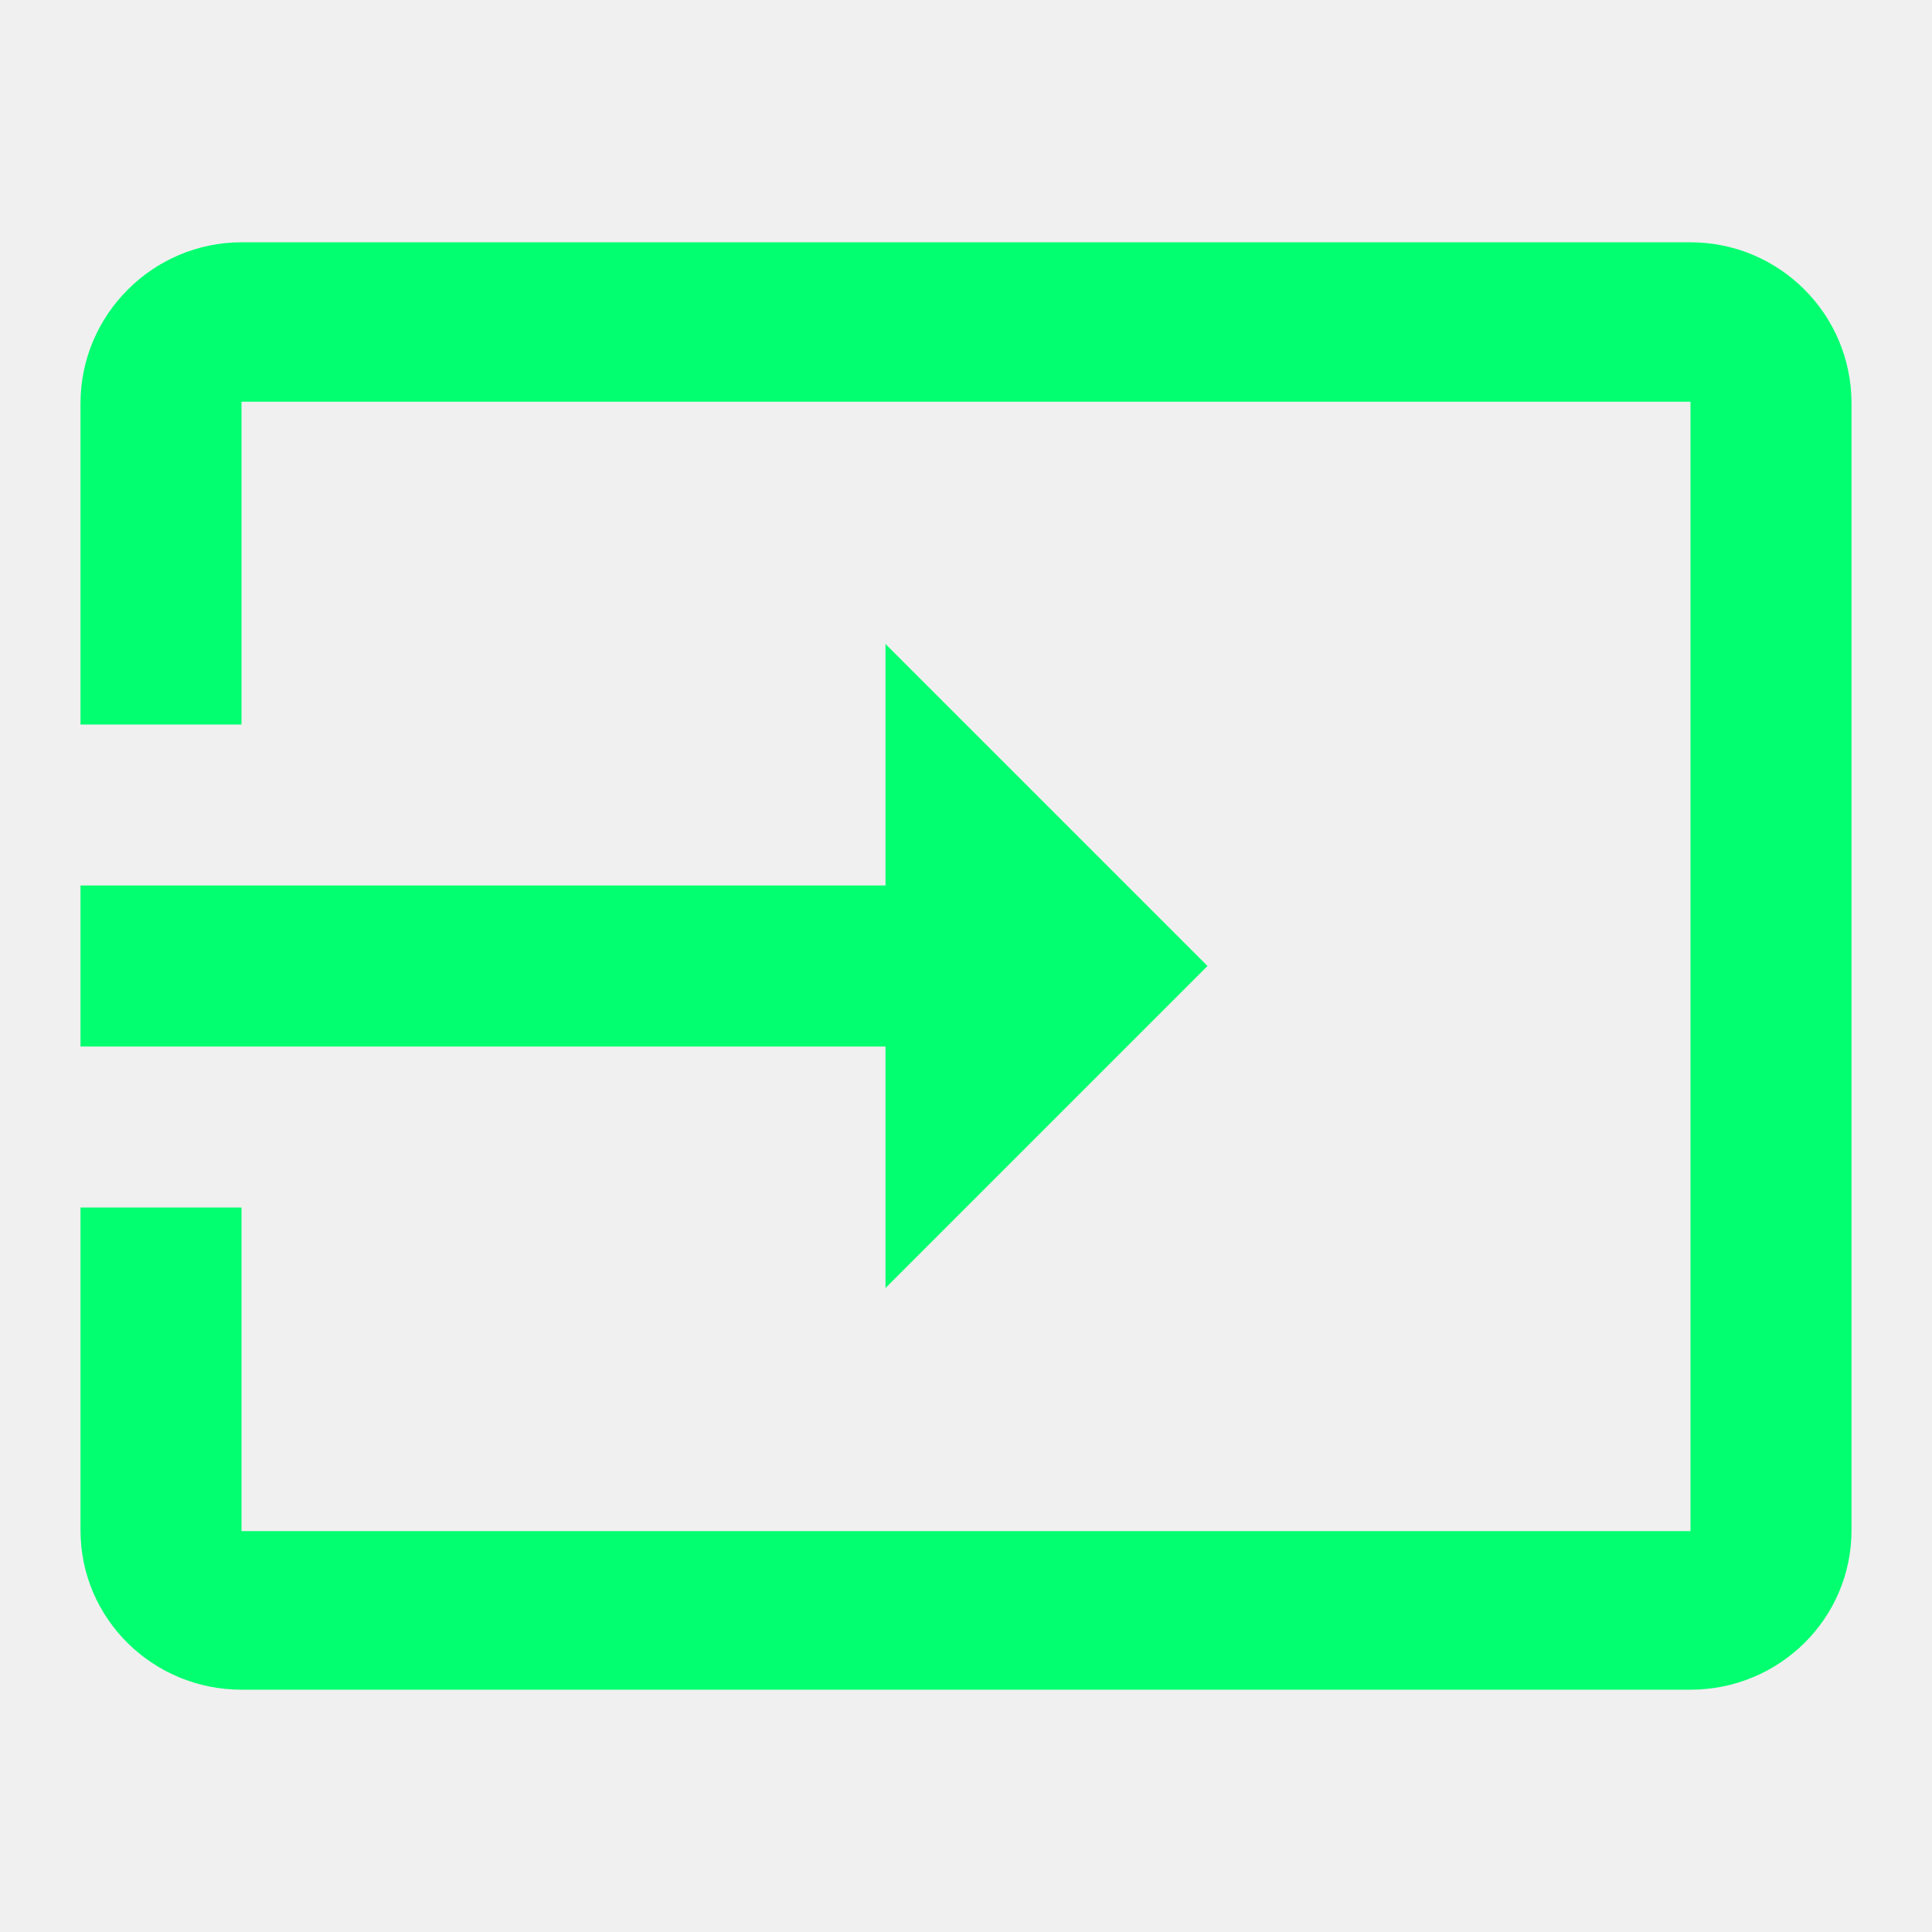
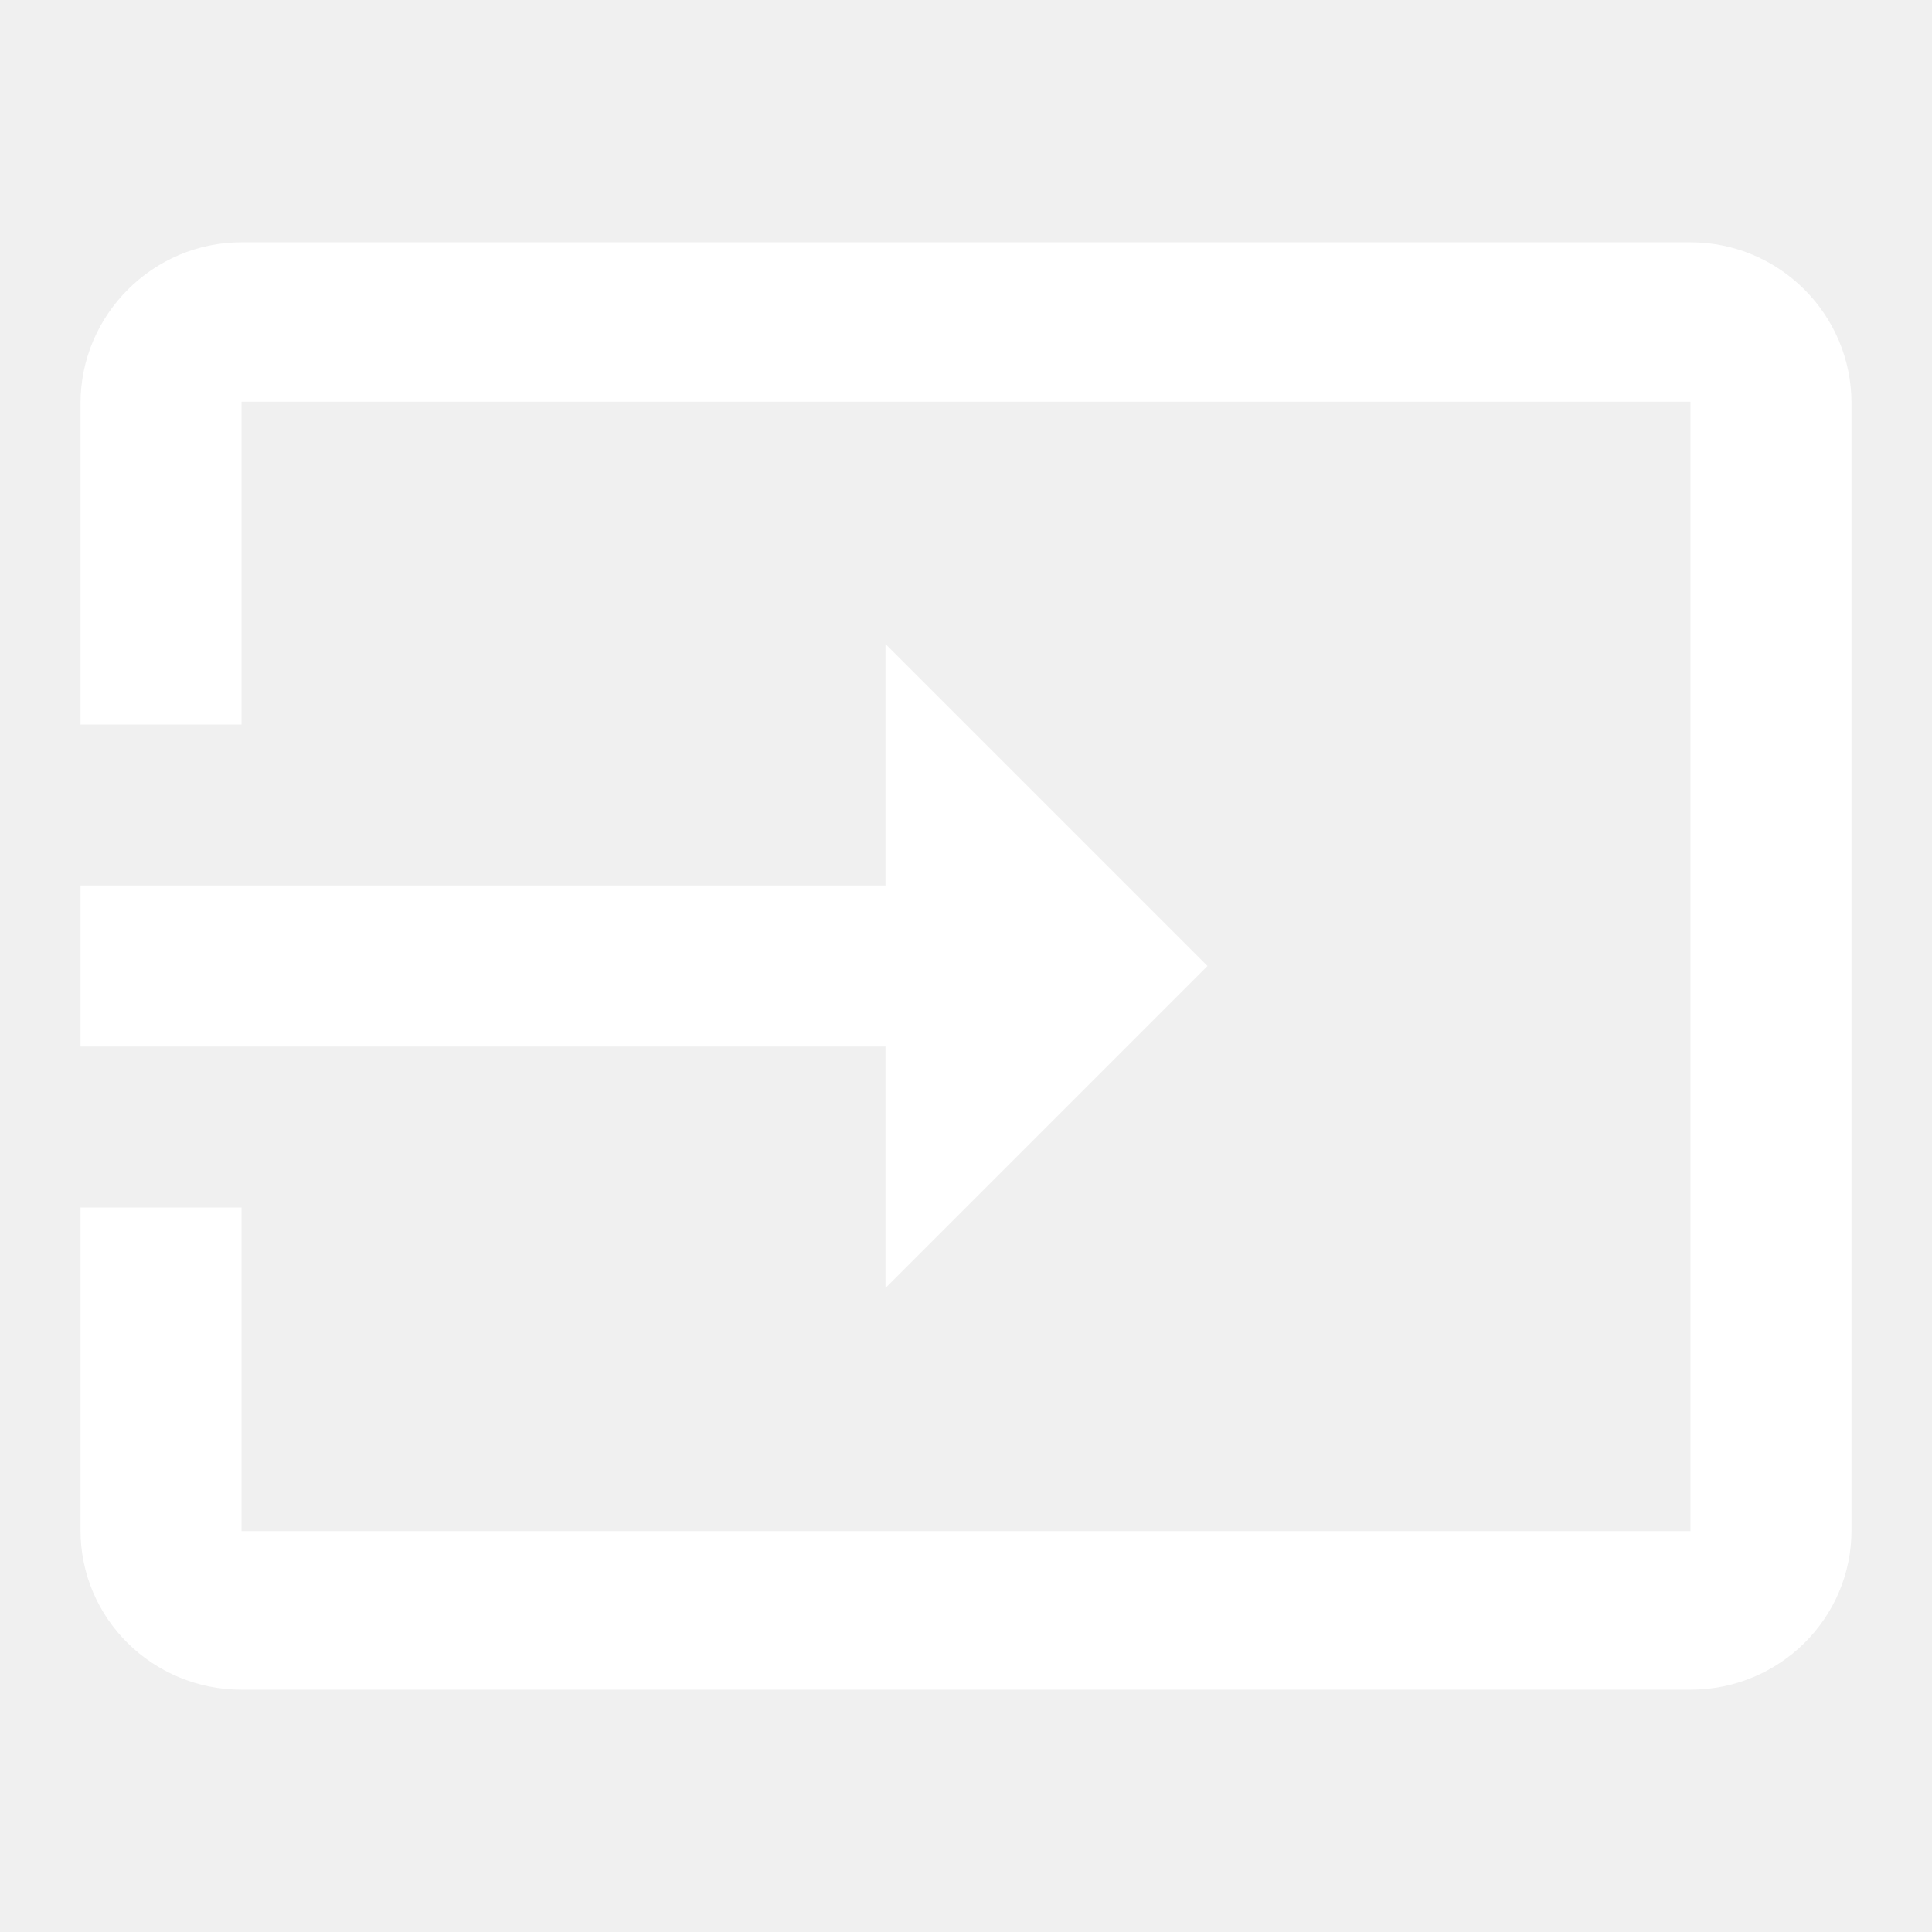
<svg xmlns="http://www.w3.org/2000/svg" width="24" height="24" viewBox="0 0 24 24">
  <path d="M0 0h24v24h-24z" fill="none" />
-   <path fill="#01FF70" d="M21 3.01h-18c-1.1 0-2 .9-2 2v3.99h2v-4.01h18v14.03h-18v-4.02h-2v4.01c0 1.1.9 1.98 2 1.98h18c1.1 0 2-.88 2-1.98v-14c0-1.11-.9-2-2-2zm-10 12.99l4-4-4-4v3h-10v2h10v3z" />
+   <path fill="#FFF" d="M21 3.01h-18c-1.1 0-2 .9-2 2v3.99h2v-4.01h18v14.03h-18v-4.02h-2v4.01c0 1.1.9 1.98 2 1.98h18c1.1 0 2-.88 2-1.98v-14c0-1.11-.9-2-2-2zm-10 12.99l4-4-4-4v3h-10v2h10v3z" />
</svg>
